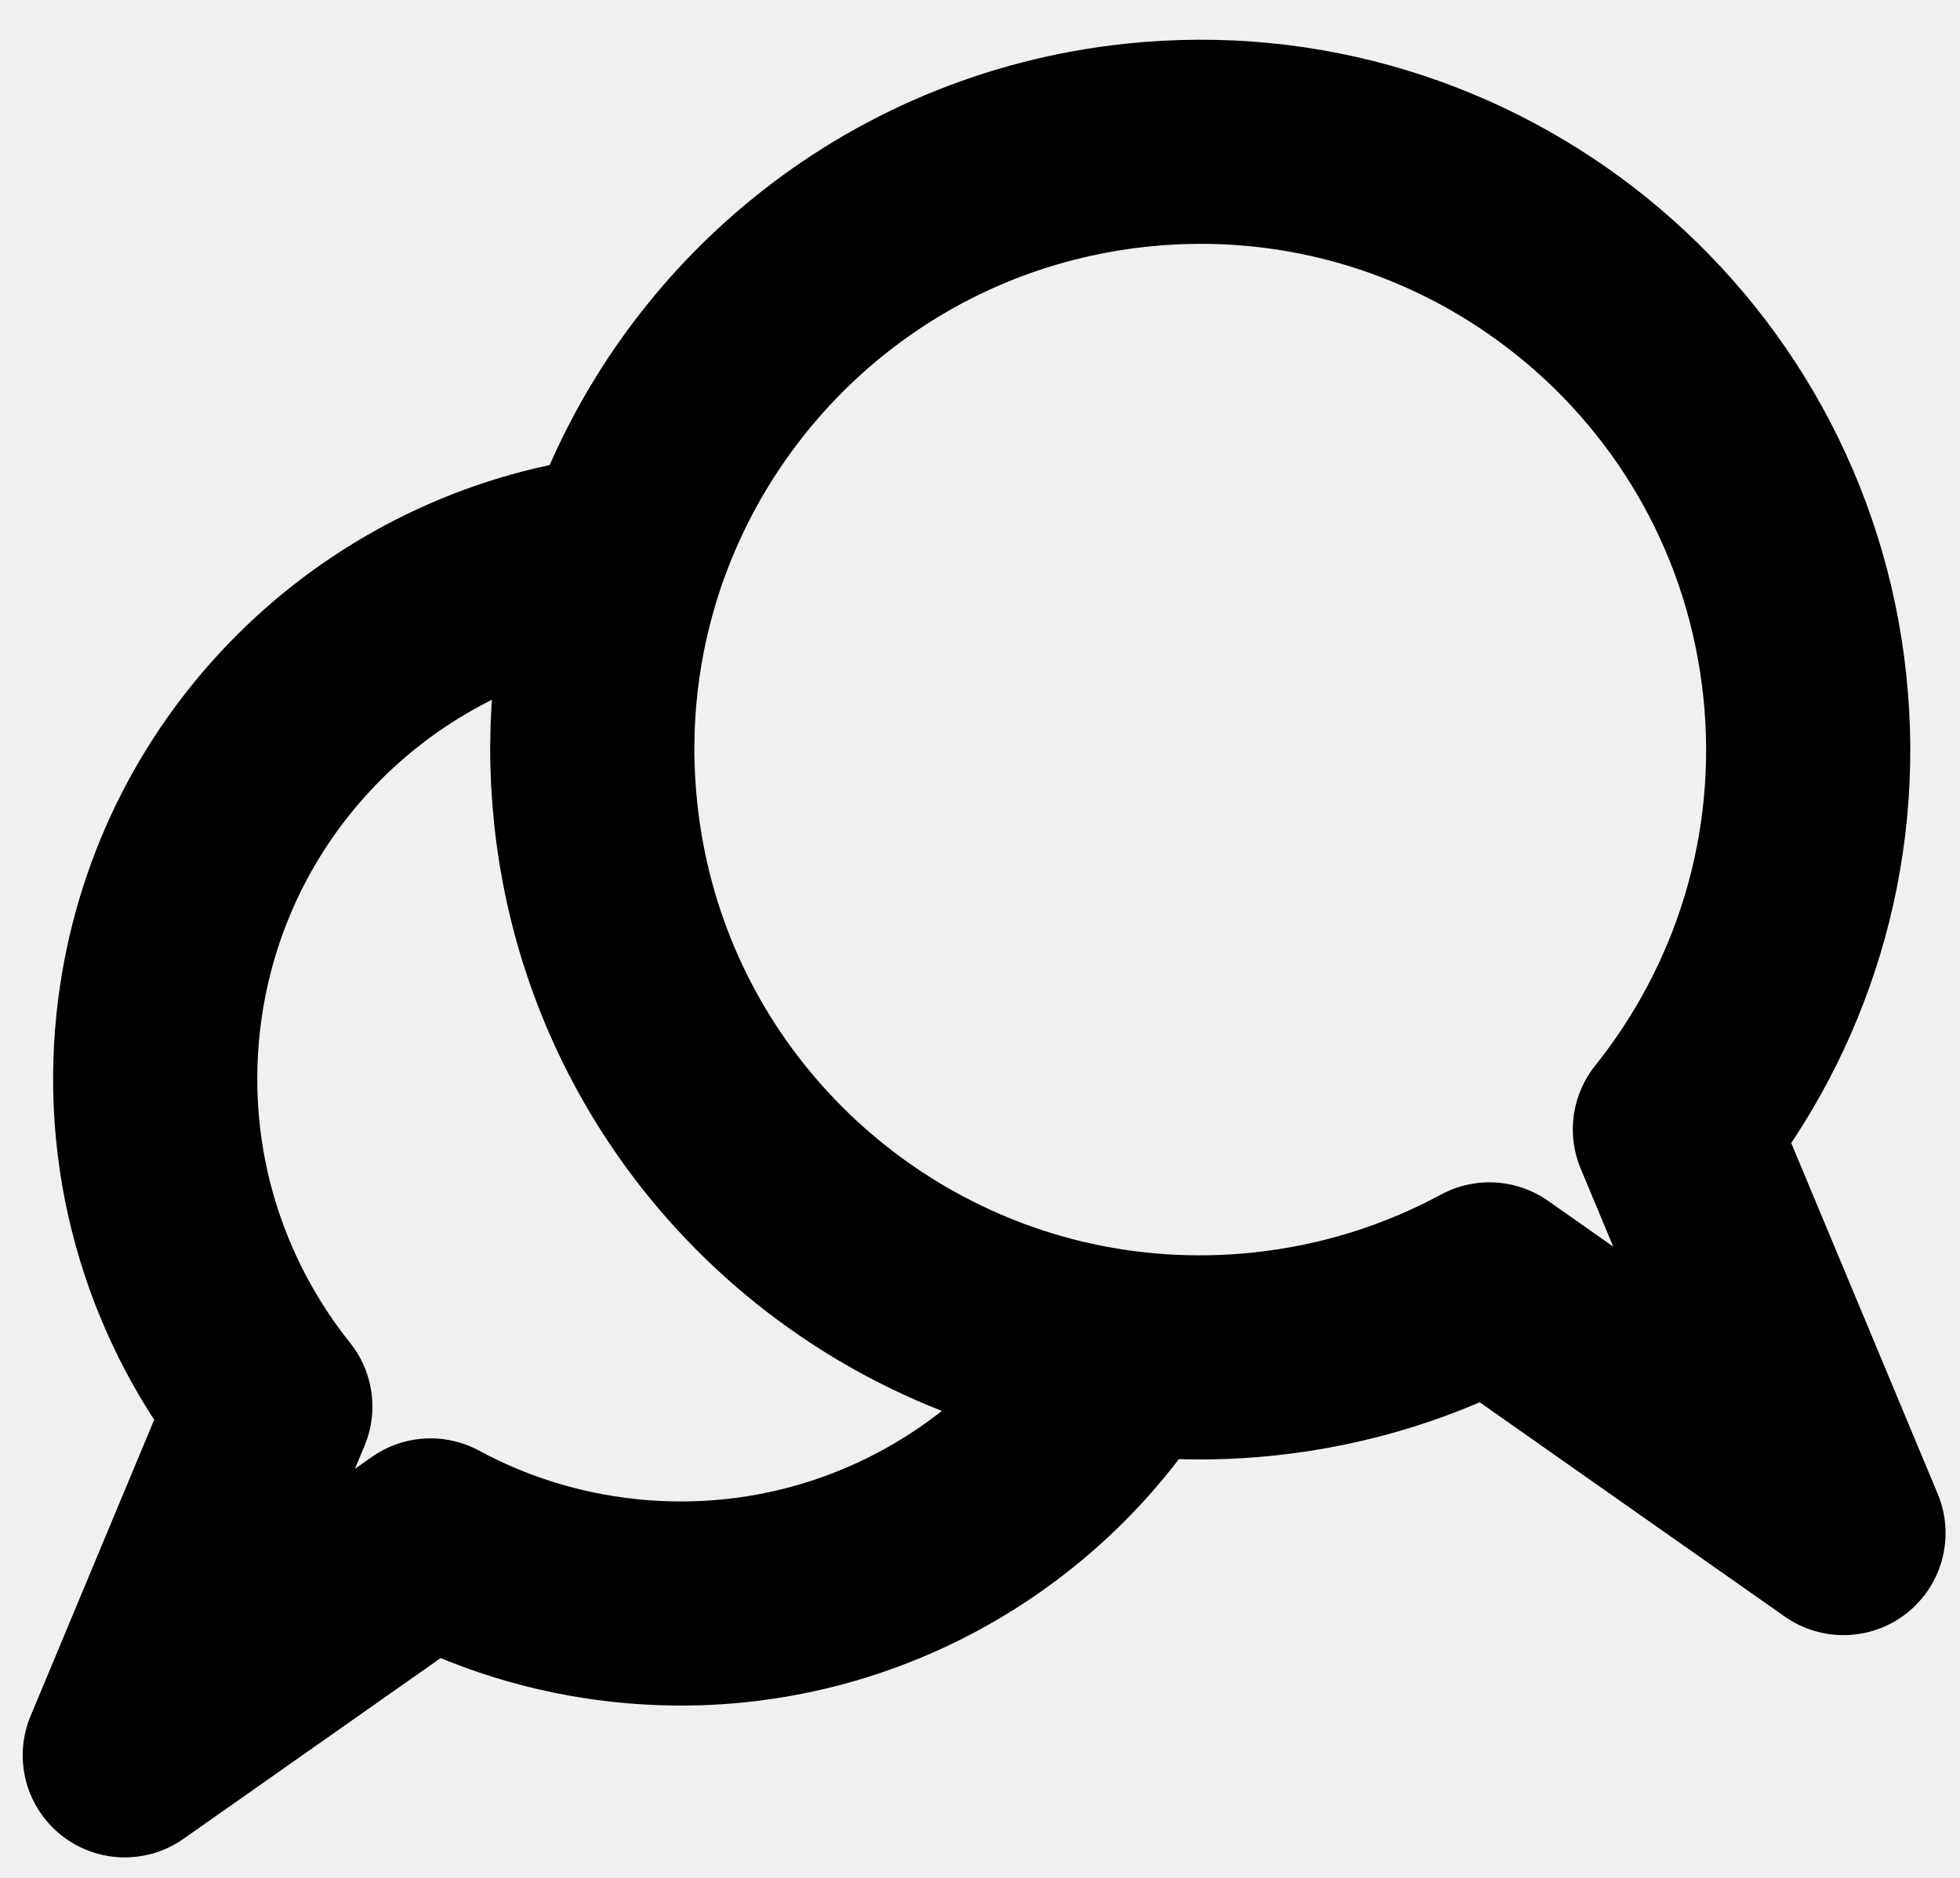
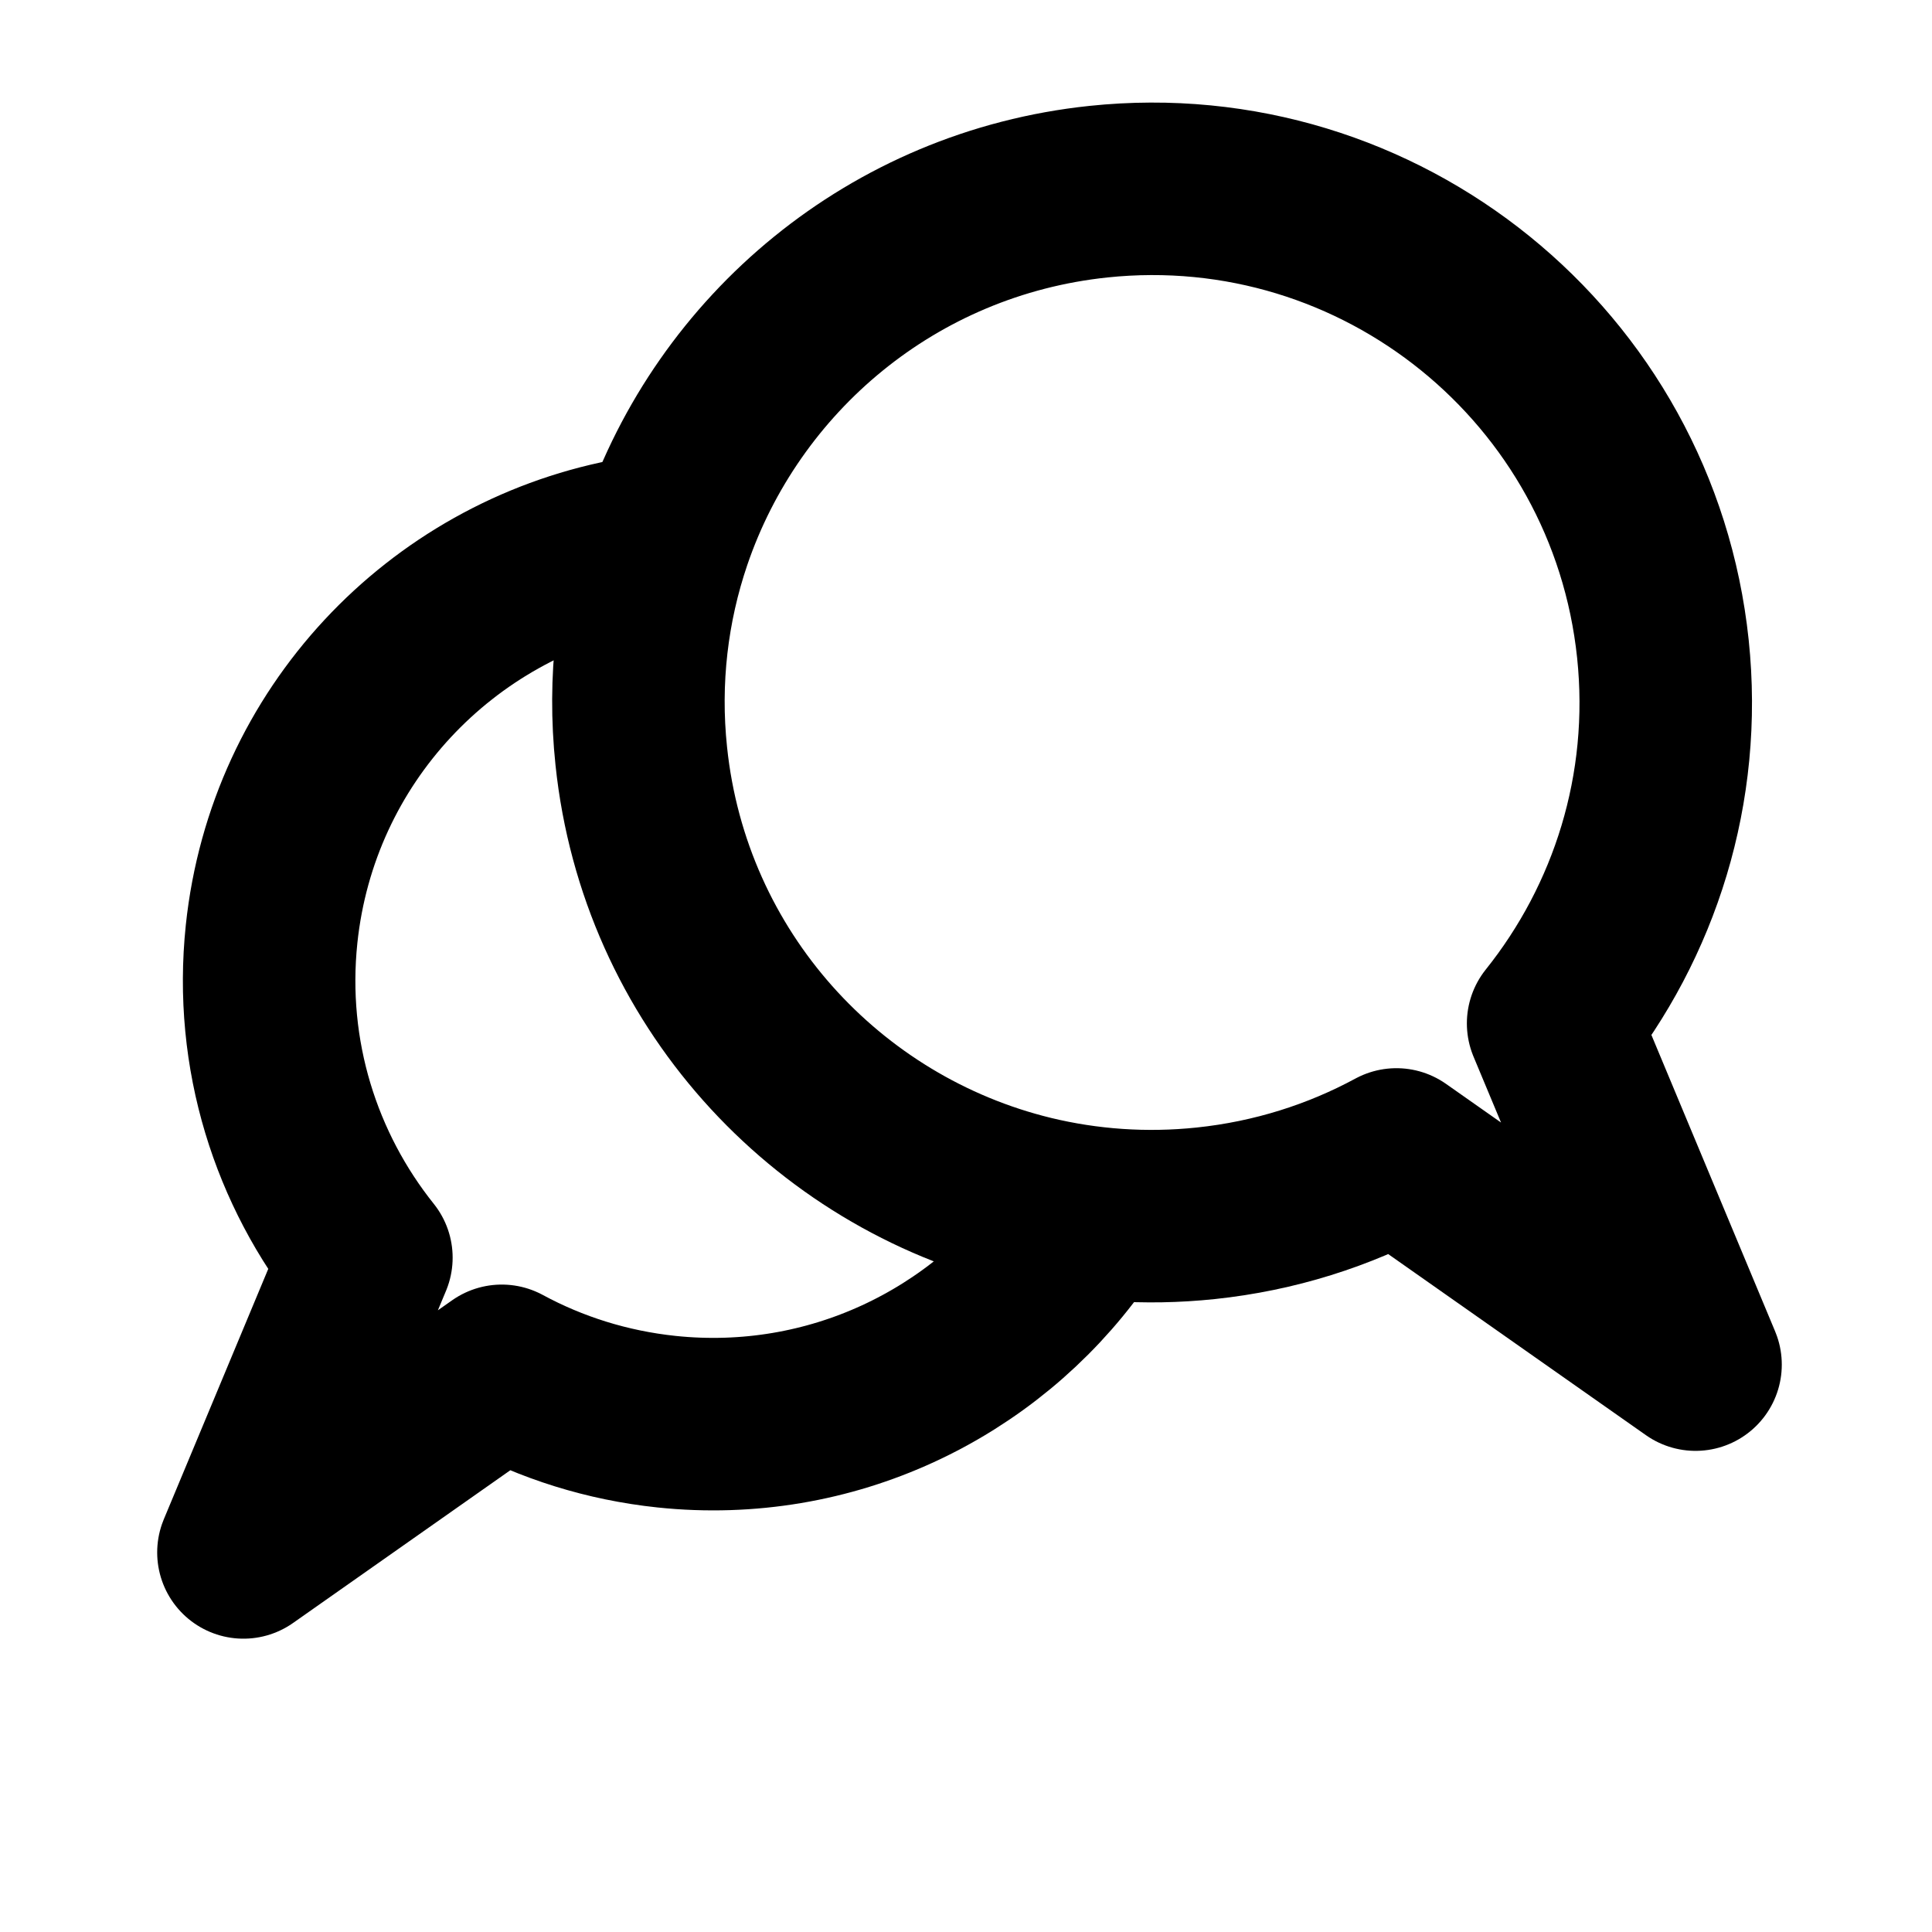
- <svg xmlns="http://www.w3.org/2000/svg" width="24" height="23" viewBox="0 0 24 23" fill="none">
-   <path d="M13.559 16.955C12.255 18.771 10.041 19.854 7.659 19.604C6.796 19.513 5.991 19.256 5.272 18.867L1.528 21.499L3.31 17.227C2.29 15.951 1.752 14.289 1.936 12.537C2.239 9.658 4.397 7.424 7.097 6.897" stroke="black" stroke-width="2.5" stroke-linecap="round" stroke-linejoin="round" />
-   <path d="M13.918 1.778C18.007 1.348 21.67 4.314 22.1 8.403C22.313 10.432 21.69 12.356 20.509 13.832L22.573 18.777L18.238 15.731C17.406 16.181 16.474 16.479 15.475 16.584C14.6 16.676 13.744 16.612 12.936 16.416C9.967 15.693 7.631 13.173 7.294 9.959C7.177 8.853 7.31 7.777 7.646 6.788C8.552 4.125 10.937 2.092 13.918 1.778Z" stroke="black" stroke-width="2.5" stroke-linecap="round" stroke-linejoin="round" />
+ <svg xmlns="http://www.w3.org/2000/svg" width="28" height="28" viewBox="0 0 28 28" fill="none">
+   <rect width="28" height="28" fill="white" />
+   <path d="M15.559 17.955C14.255 19.771 12.041 20.854 9.659 20.604C8.796 20.513 7.991 20.256 7.272 19.867L3.528 22.499L5.31 18.227C4.29 16.951 3.752 15.289 3.936 13.537C4.239 10.658 6.397 8.424 9.097 7.897" stroke="black" stroke-width="2.5" stroke-linecap="round" stroke-linejoin="round" />
+   <path d="M15.918 2.778C20.007 2.348 23.67 5.314 24.1 9.403C24.313 11.432 23.69 13.356 22.509 14.832L24.573 19.777L20.238 16.731C19.406 17.181 18.474 17.479 17.475 17.584C16.6 17.676 15.744 17.612 14.936 17.416C11.966 16.693 9.631 14.173 9.294 10.959C9.177 9.853 9.31 8.777 9.646 7.788C10.552 5.125 12.937 3.092 15.918 2.778Z" stroke="black" stroke-width="2.5" stroke-linecap="round" stroke-linejoin="round" />
</svg>
